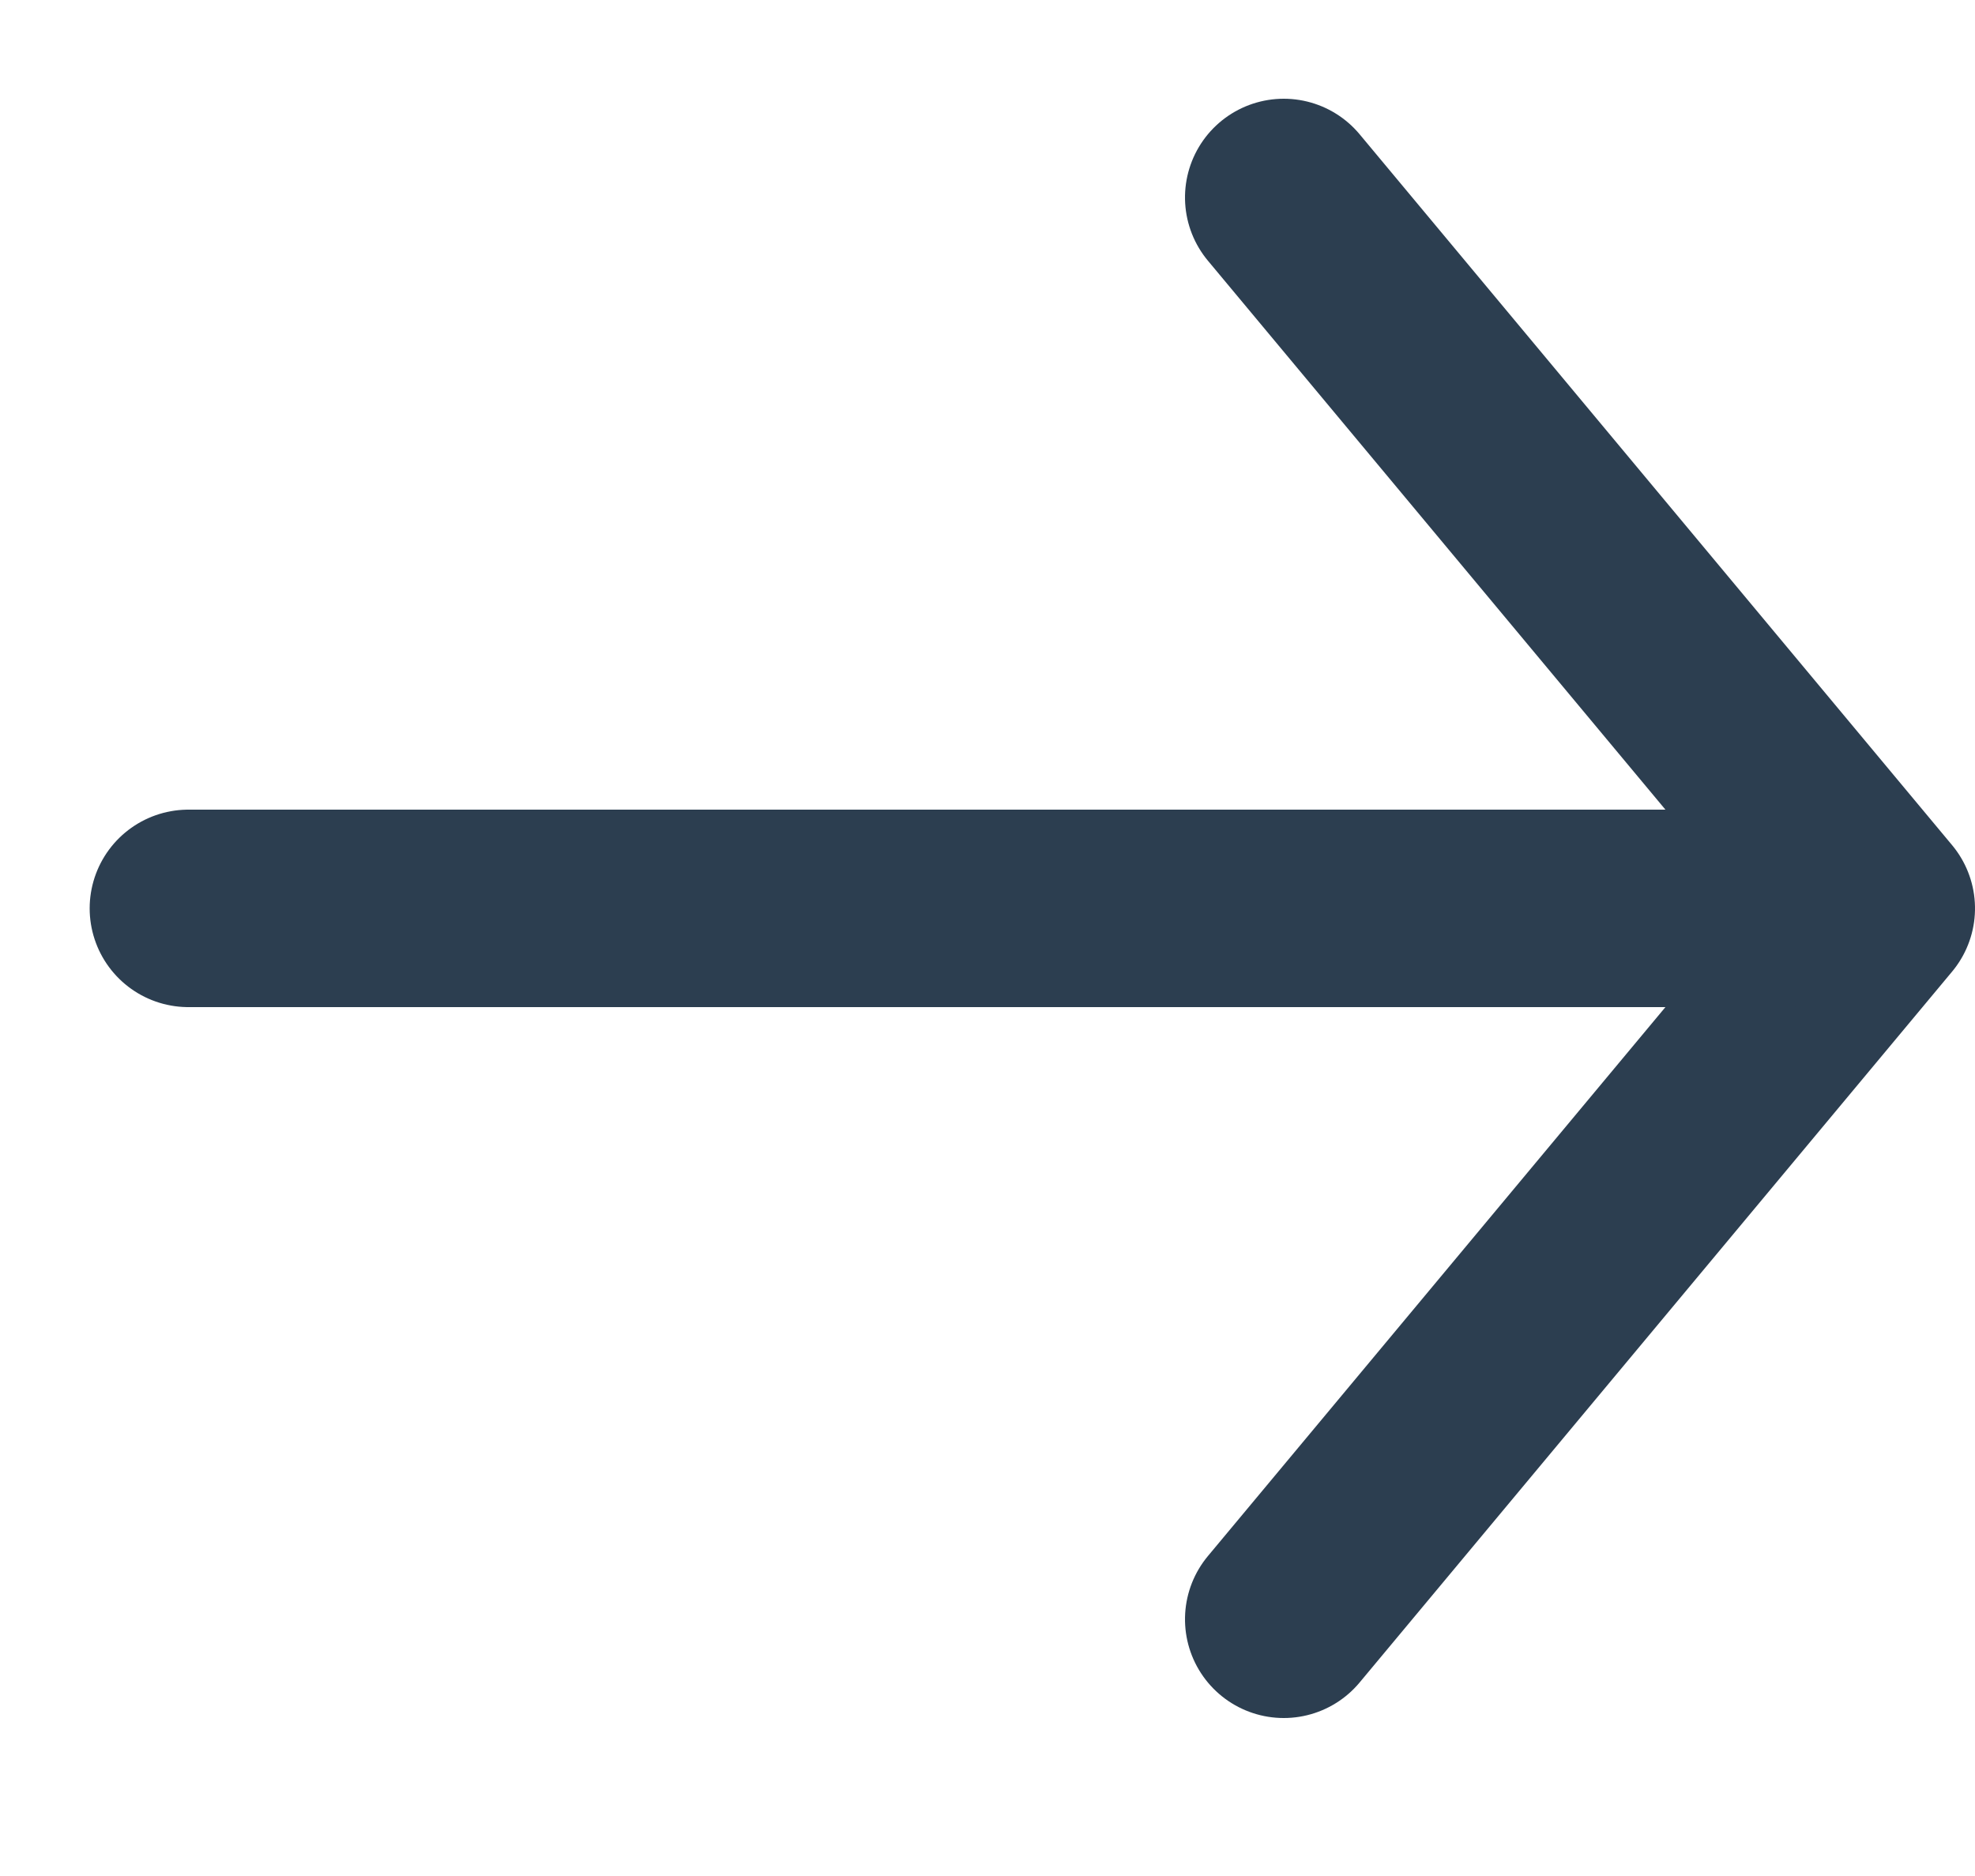
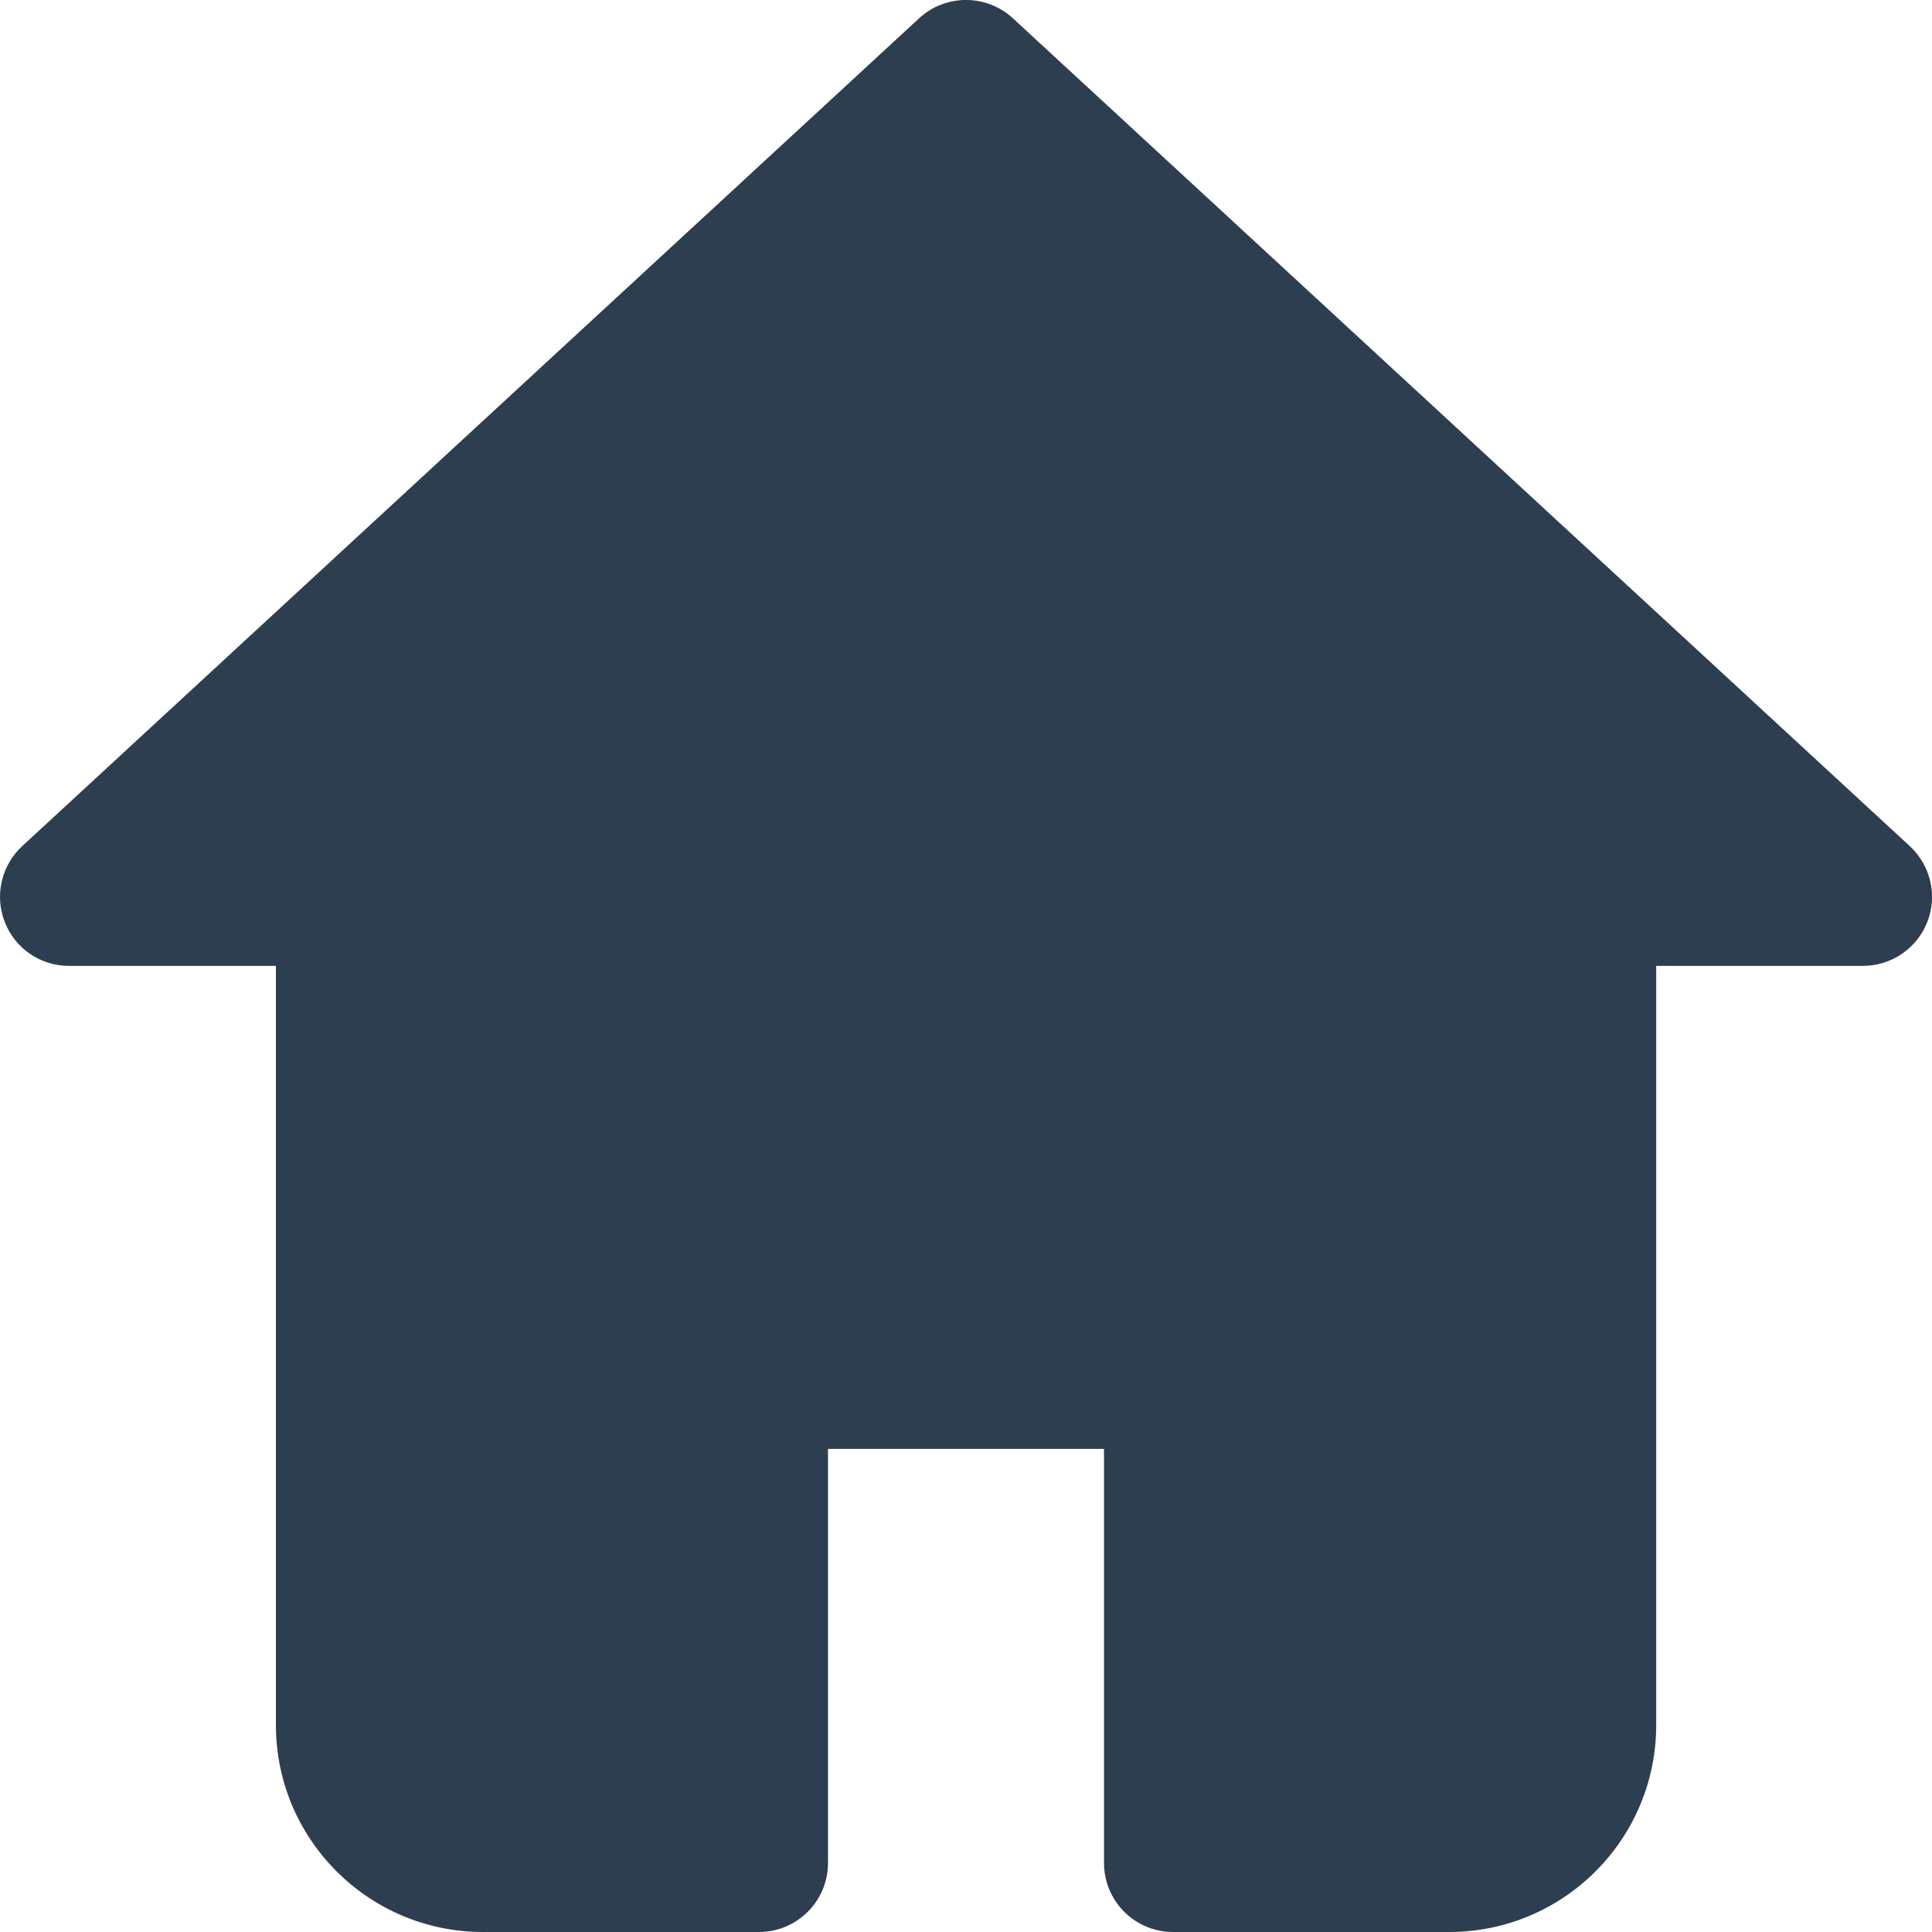
- <svg xmlns="http://www.w3.org/2000/svg" height="19" viewBox="0 0 20 19" width="20">
-   <g fill="none" fill-rule="evenodd" stroke="#2c3e50" stroke-linecap="round" stroke-width="2" transform="matrix(-1 0 0 1 19 2)">
-     <path d="m-4.2 4.2 7.2 6 7.2-6" stroke-linejoin="round" transform="matrix(0 1 -1 0 10.2 4.2)" />
-     <path d="m.9 7.2h16.192" />
-   </g>
+ <svg xmlns="http://www.w3.org/2000/svg" width="16" height="16" viewBox="0 0 16 16">
+   <path fill="#2c3e50" d="M15.962 7.633c-.085.22-.296.365-.532.366h-1.714v6.287c0 .946-.768 1.714-1.715 1.714H9.715c-.316 0-.572-.256-.572-.571v-3.43H6.857v3.43c0 .315-.256.571-.572.571H4c-.947 0-1.715-.768-1.715-1.714V7.999H.57c-.235 0-.445-.144-.53-.362-.086-.218-.03-.467.141-.627L7.611.152c.22-.203.558-.203.778 0l7.43 6.858c.17.16.227.406.143.623z" />
</svg>
